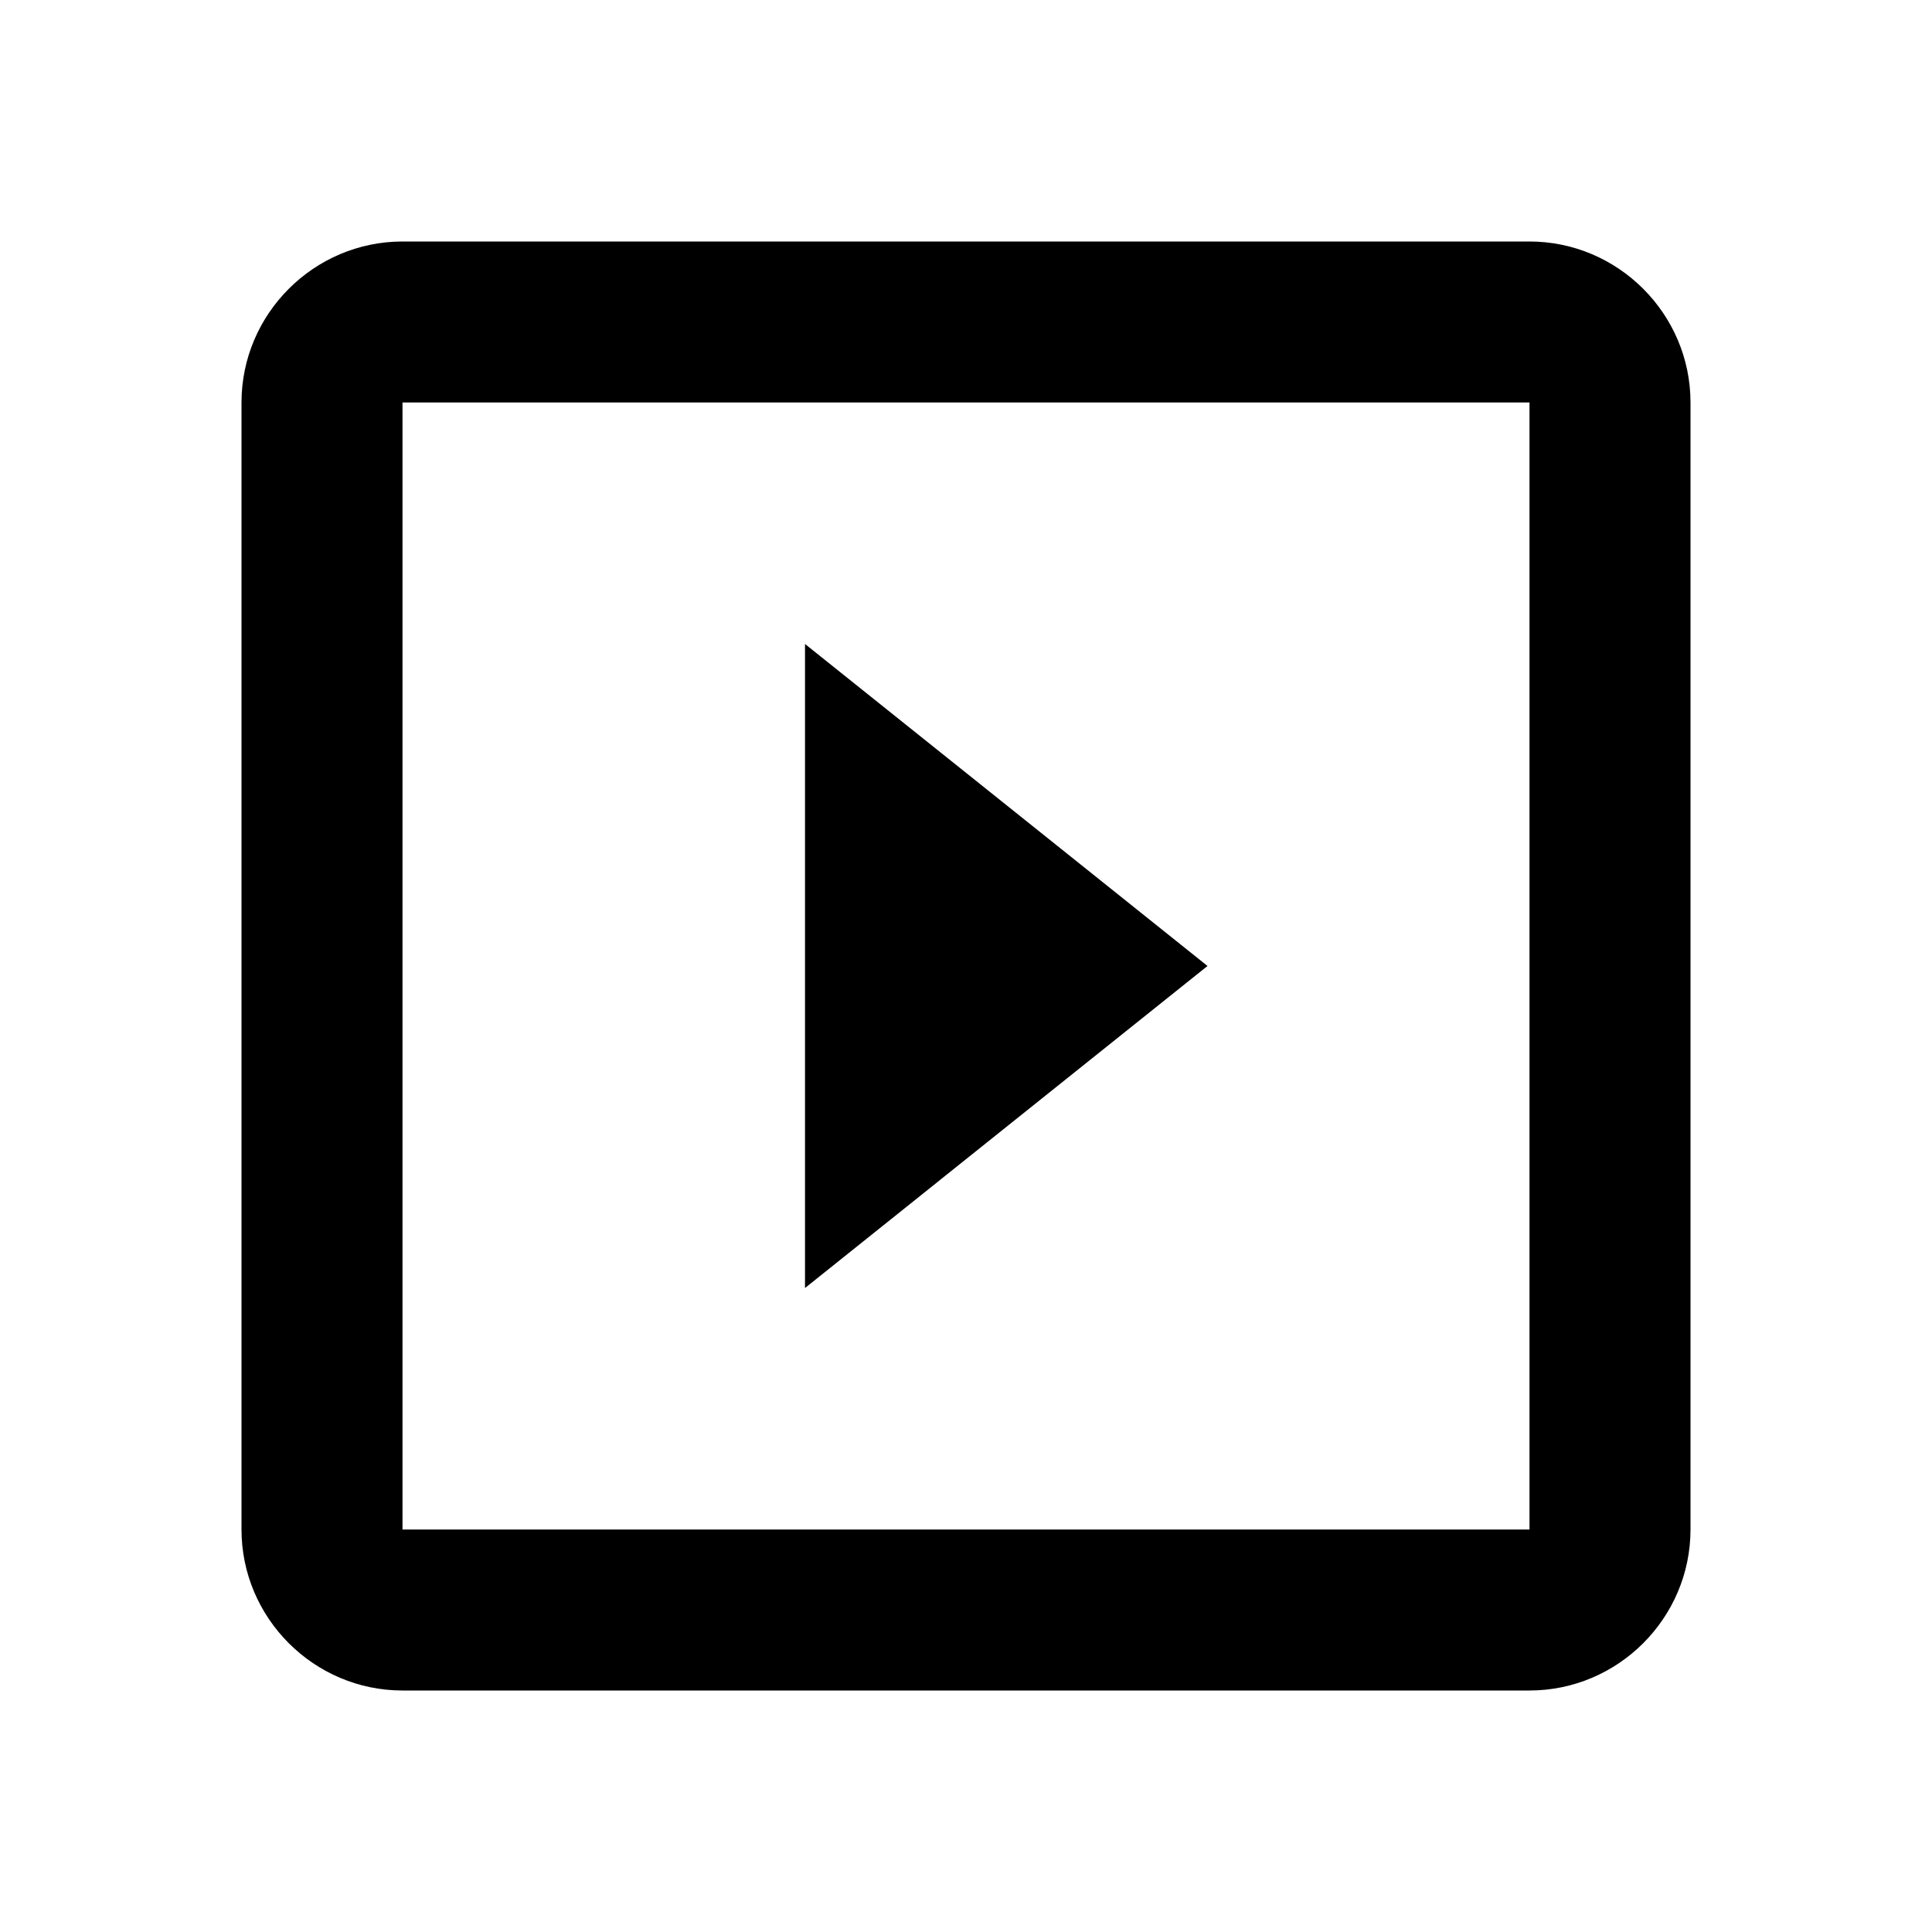
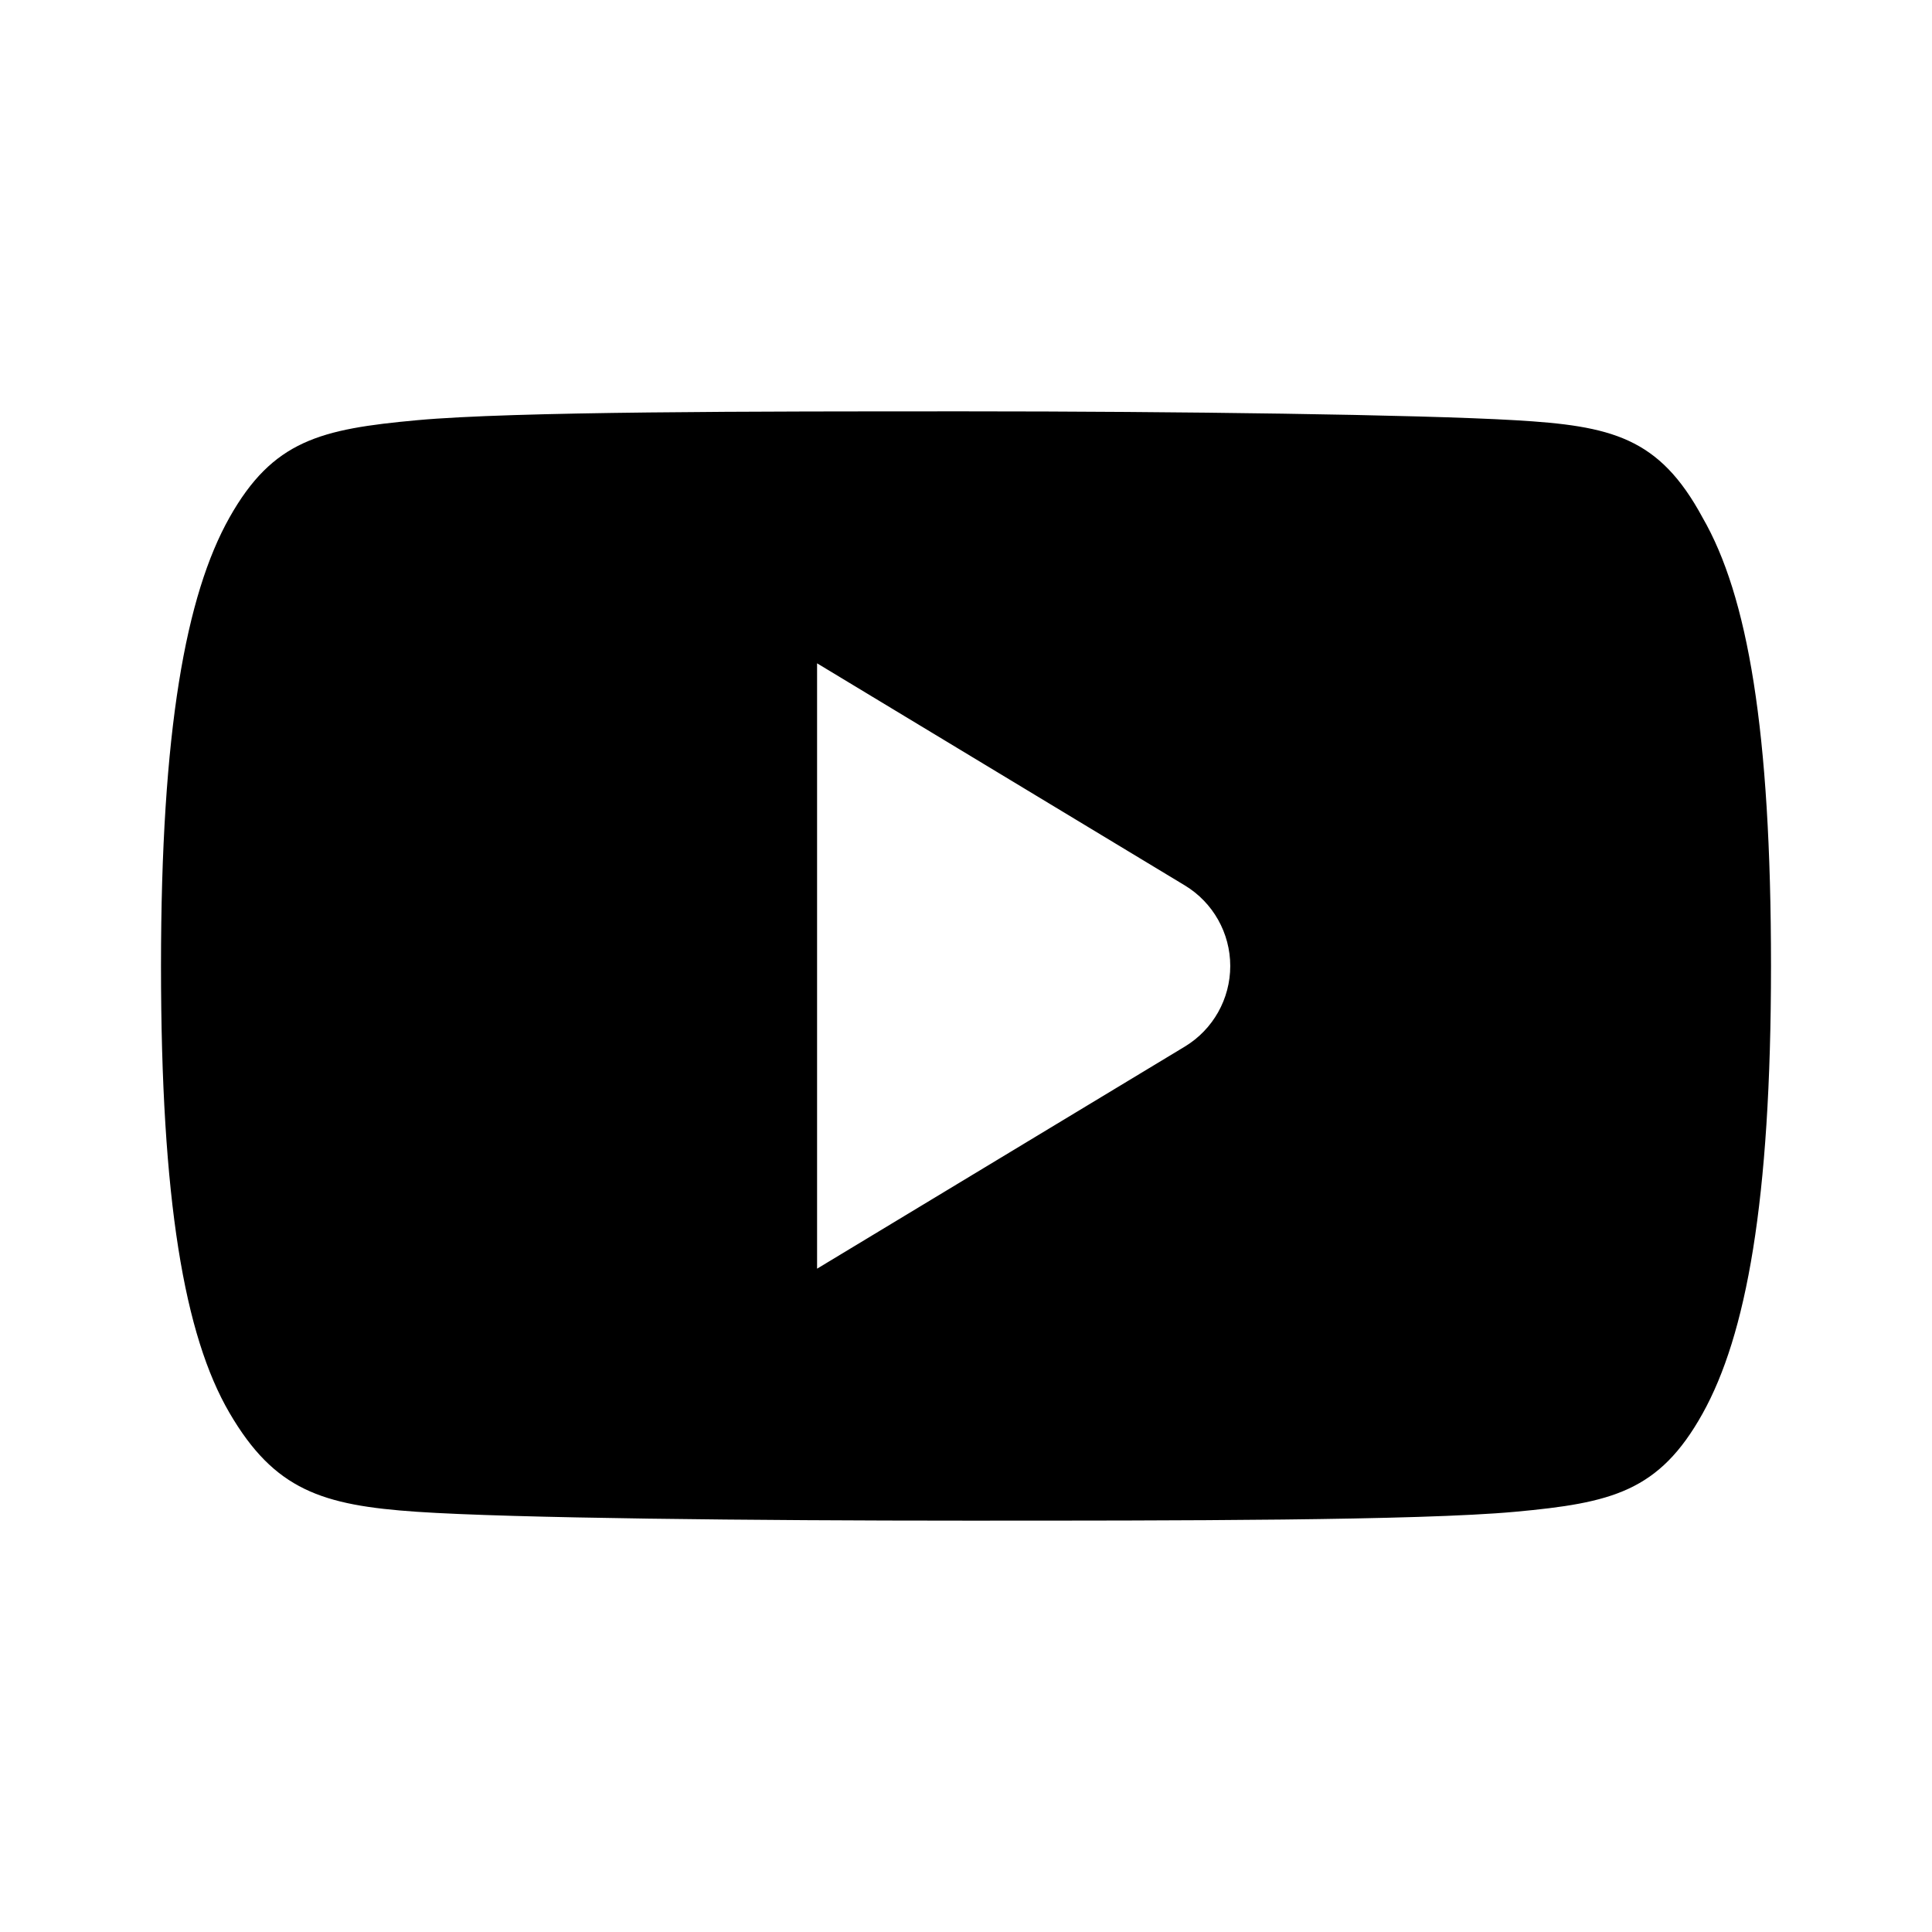
- <svg xmlns="http://www.w3.org/2000/svg" height="24px" viewBox="0 0 24 24" width="24px" fill="#000000">
-   <path d="M0 0h24v24H0V0z" fill="none" />
-   <path d="M10 8v8l5-4-5-4zm9-5H5c-1.1 0-2 .9-2 2v14c0 1.1.9 2 2 2h14c1.1 0 2-.9 2-2V5c0-1.1-.9-2-2-2zm0 16H5V5h14v14z" />
+ <svg xmlns="http://www.w3.org/2000/svg" viewBox="0 0 24 24">
+   <g id="Social_Media" data-name="Social Media">
+     <g id="soc001-010">
+       <g id="soc007">
+         <path d="M21.15,6.43c-.54-1-1.13-1.14-2.33-1.21S14.61,5.11,12,5.11s-5.62,0-6.82.11-1.79.25-2.33,1.21S2,9.07,2,12H2c0,2.91.29,4.59.85,5.55S4,18.7,5.18,18.78s4.21.11,6.82.11,5.62,0,6.82-.11,1.79-.25,2.33-1.22S22,14.93,22,12h0c0-2.93-.29-4.6-.85-5.57Zm-11,9.33V8.24L14.72,11a1.17,1.17,0,0,1,0,2Z" />
+       </g>
+     </g>
+   </g>
</svg>
